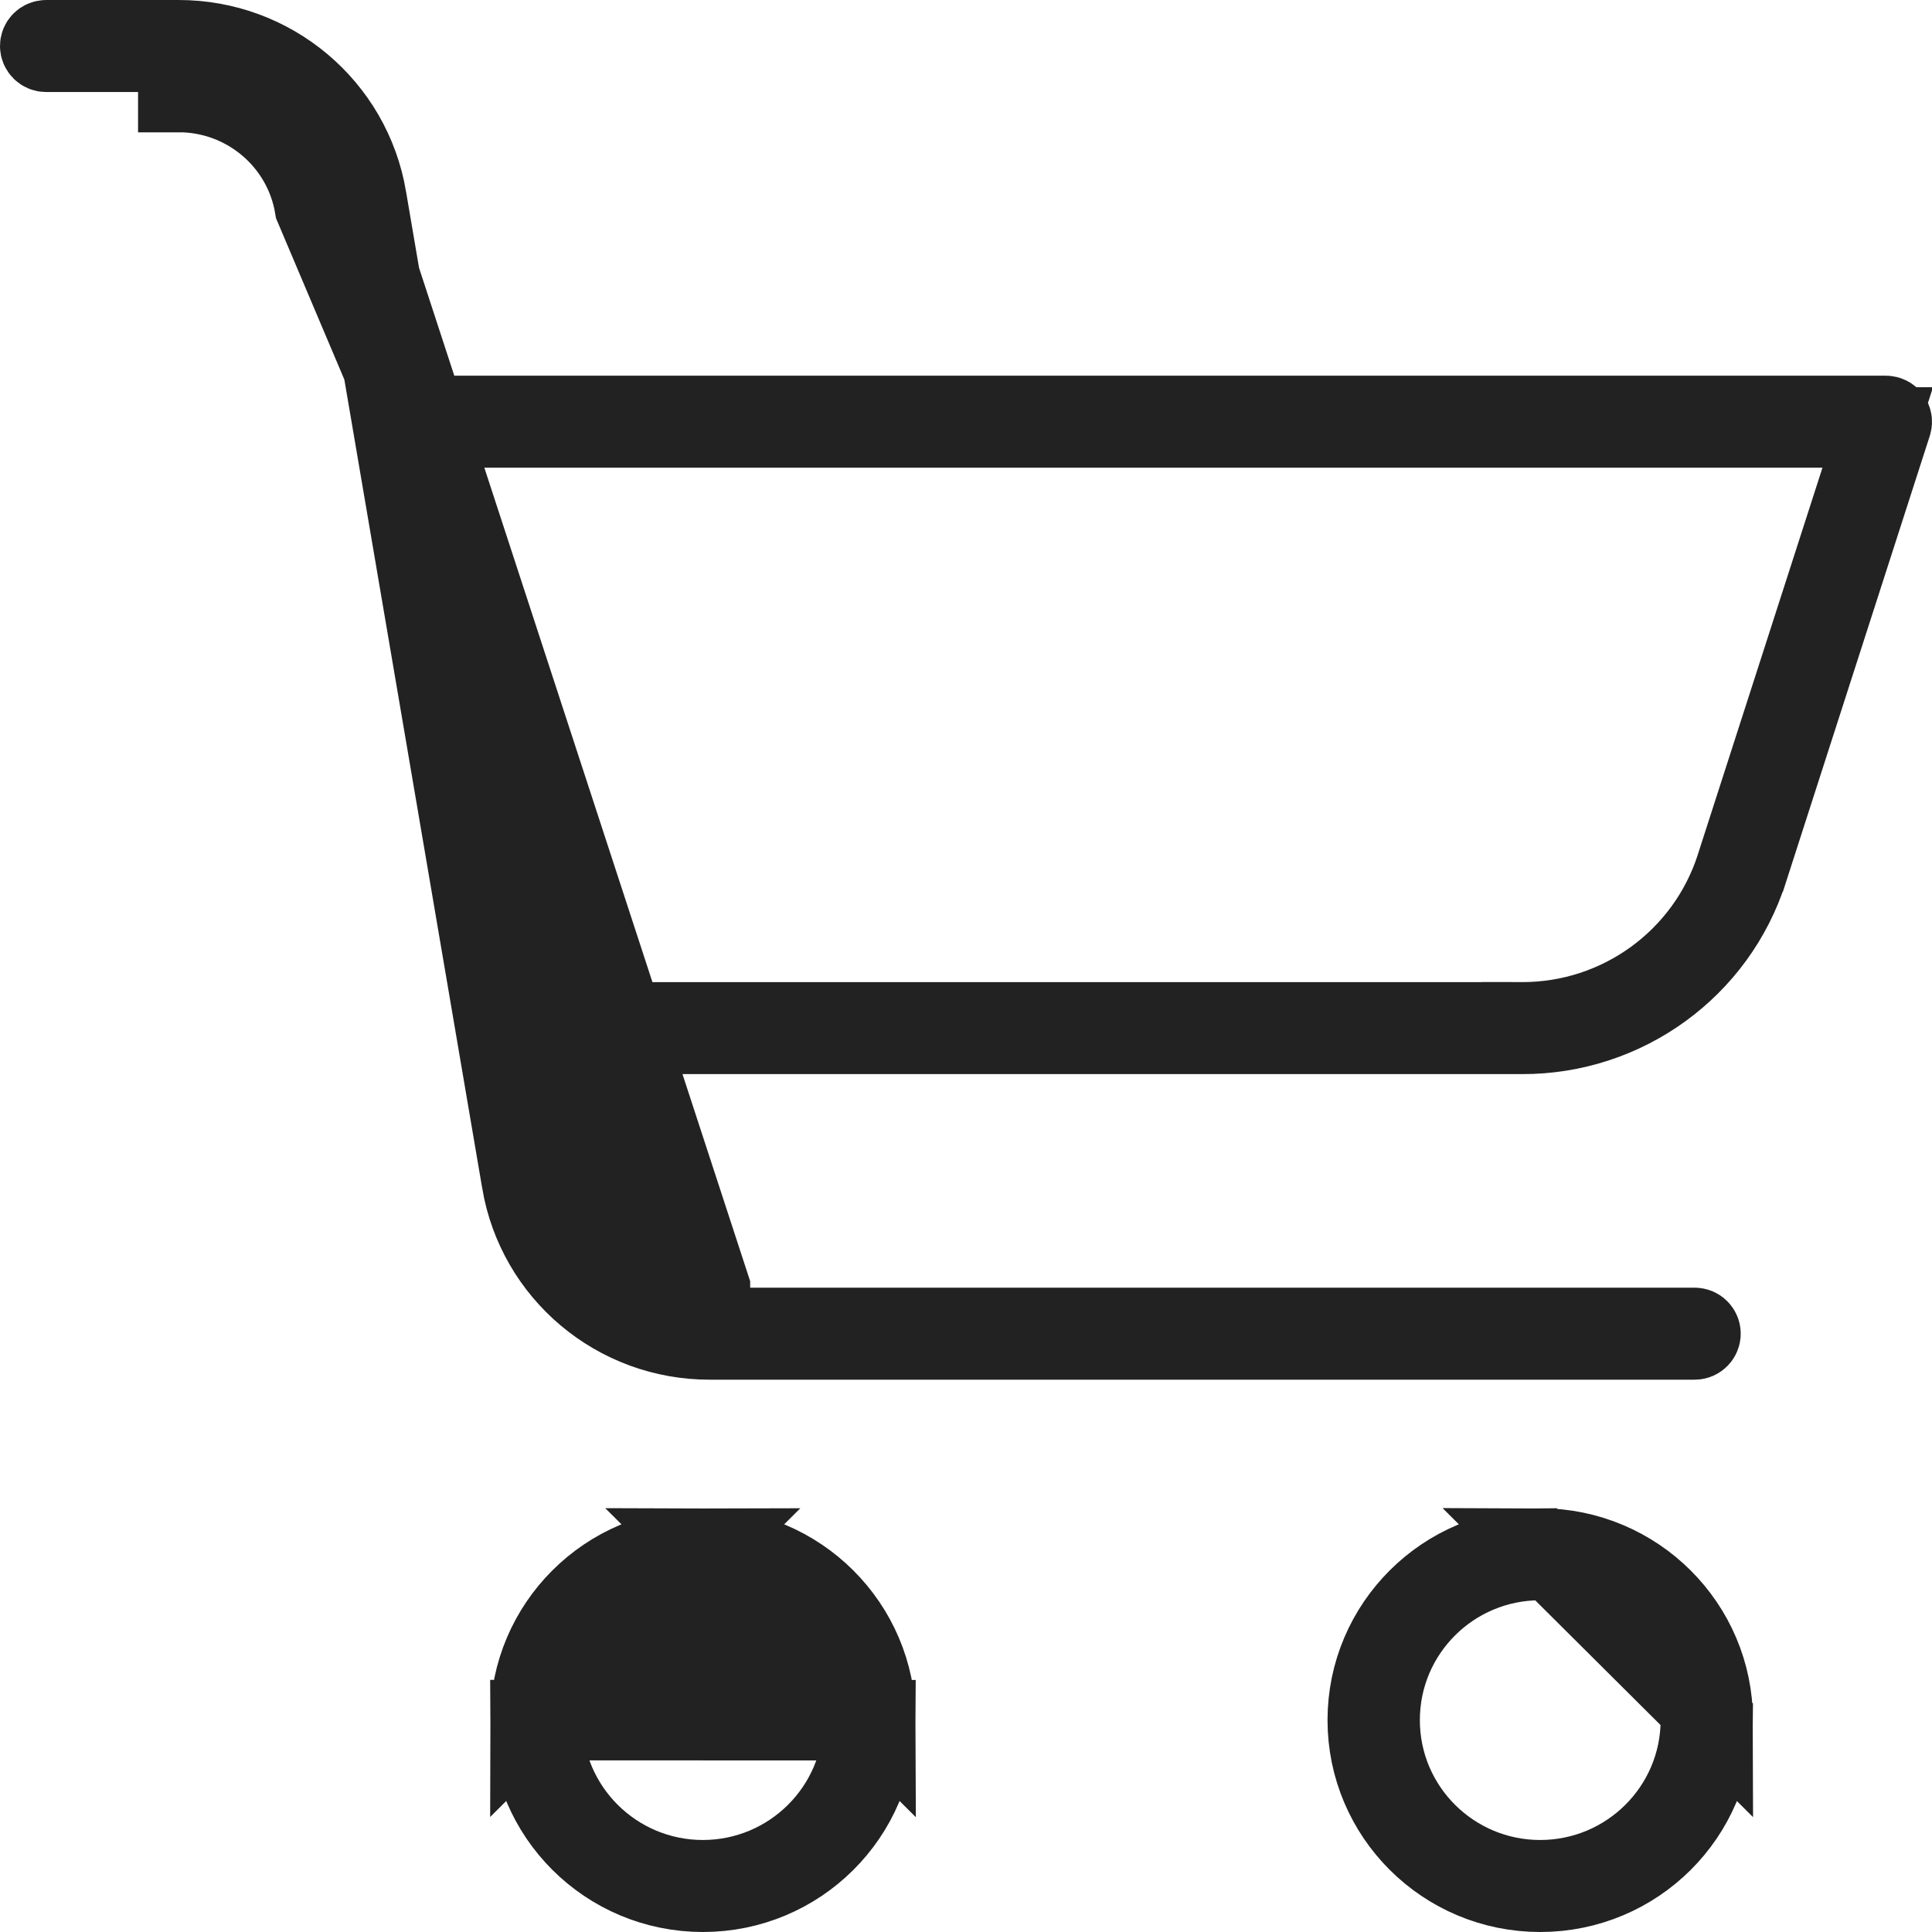
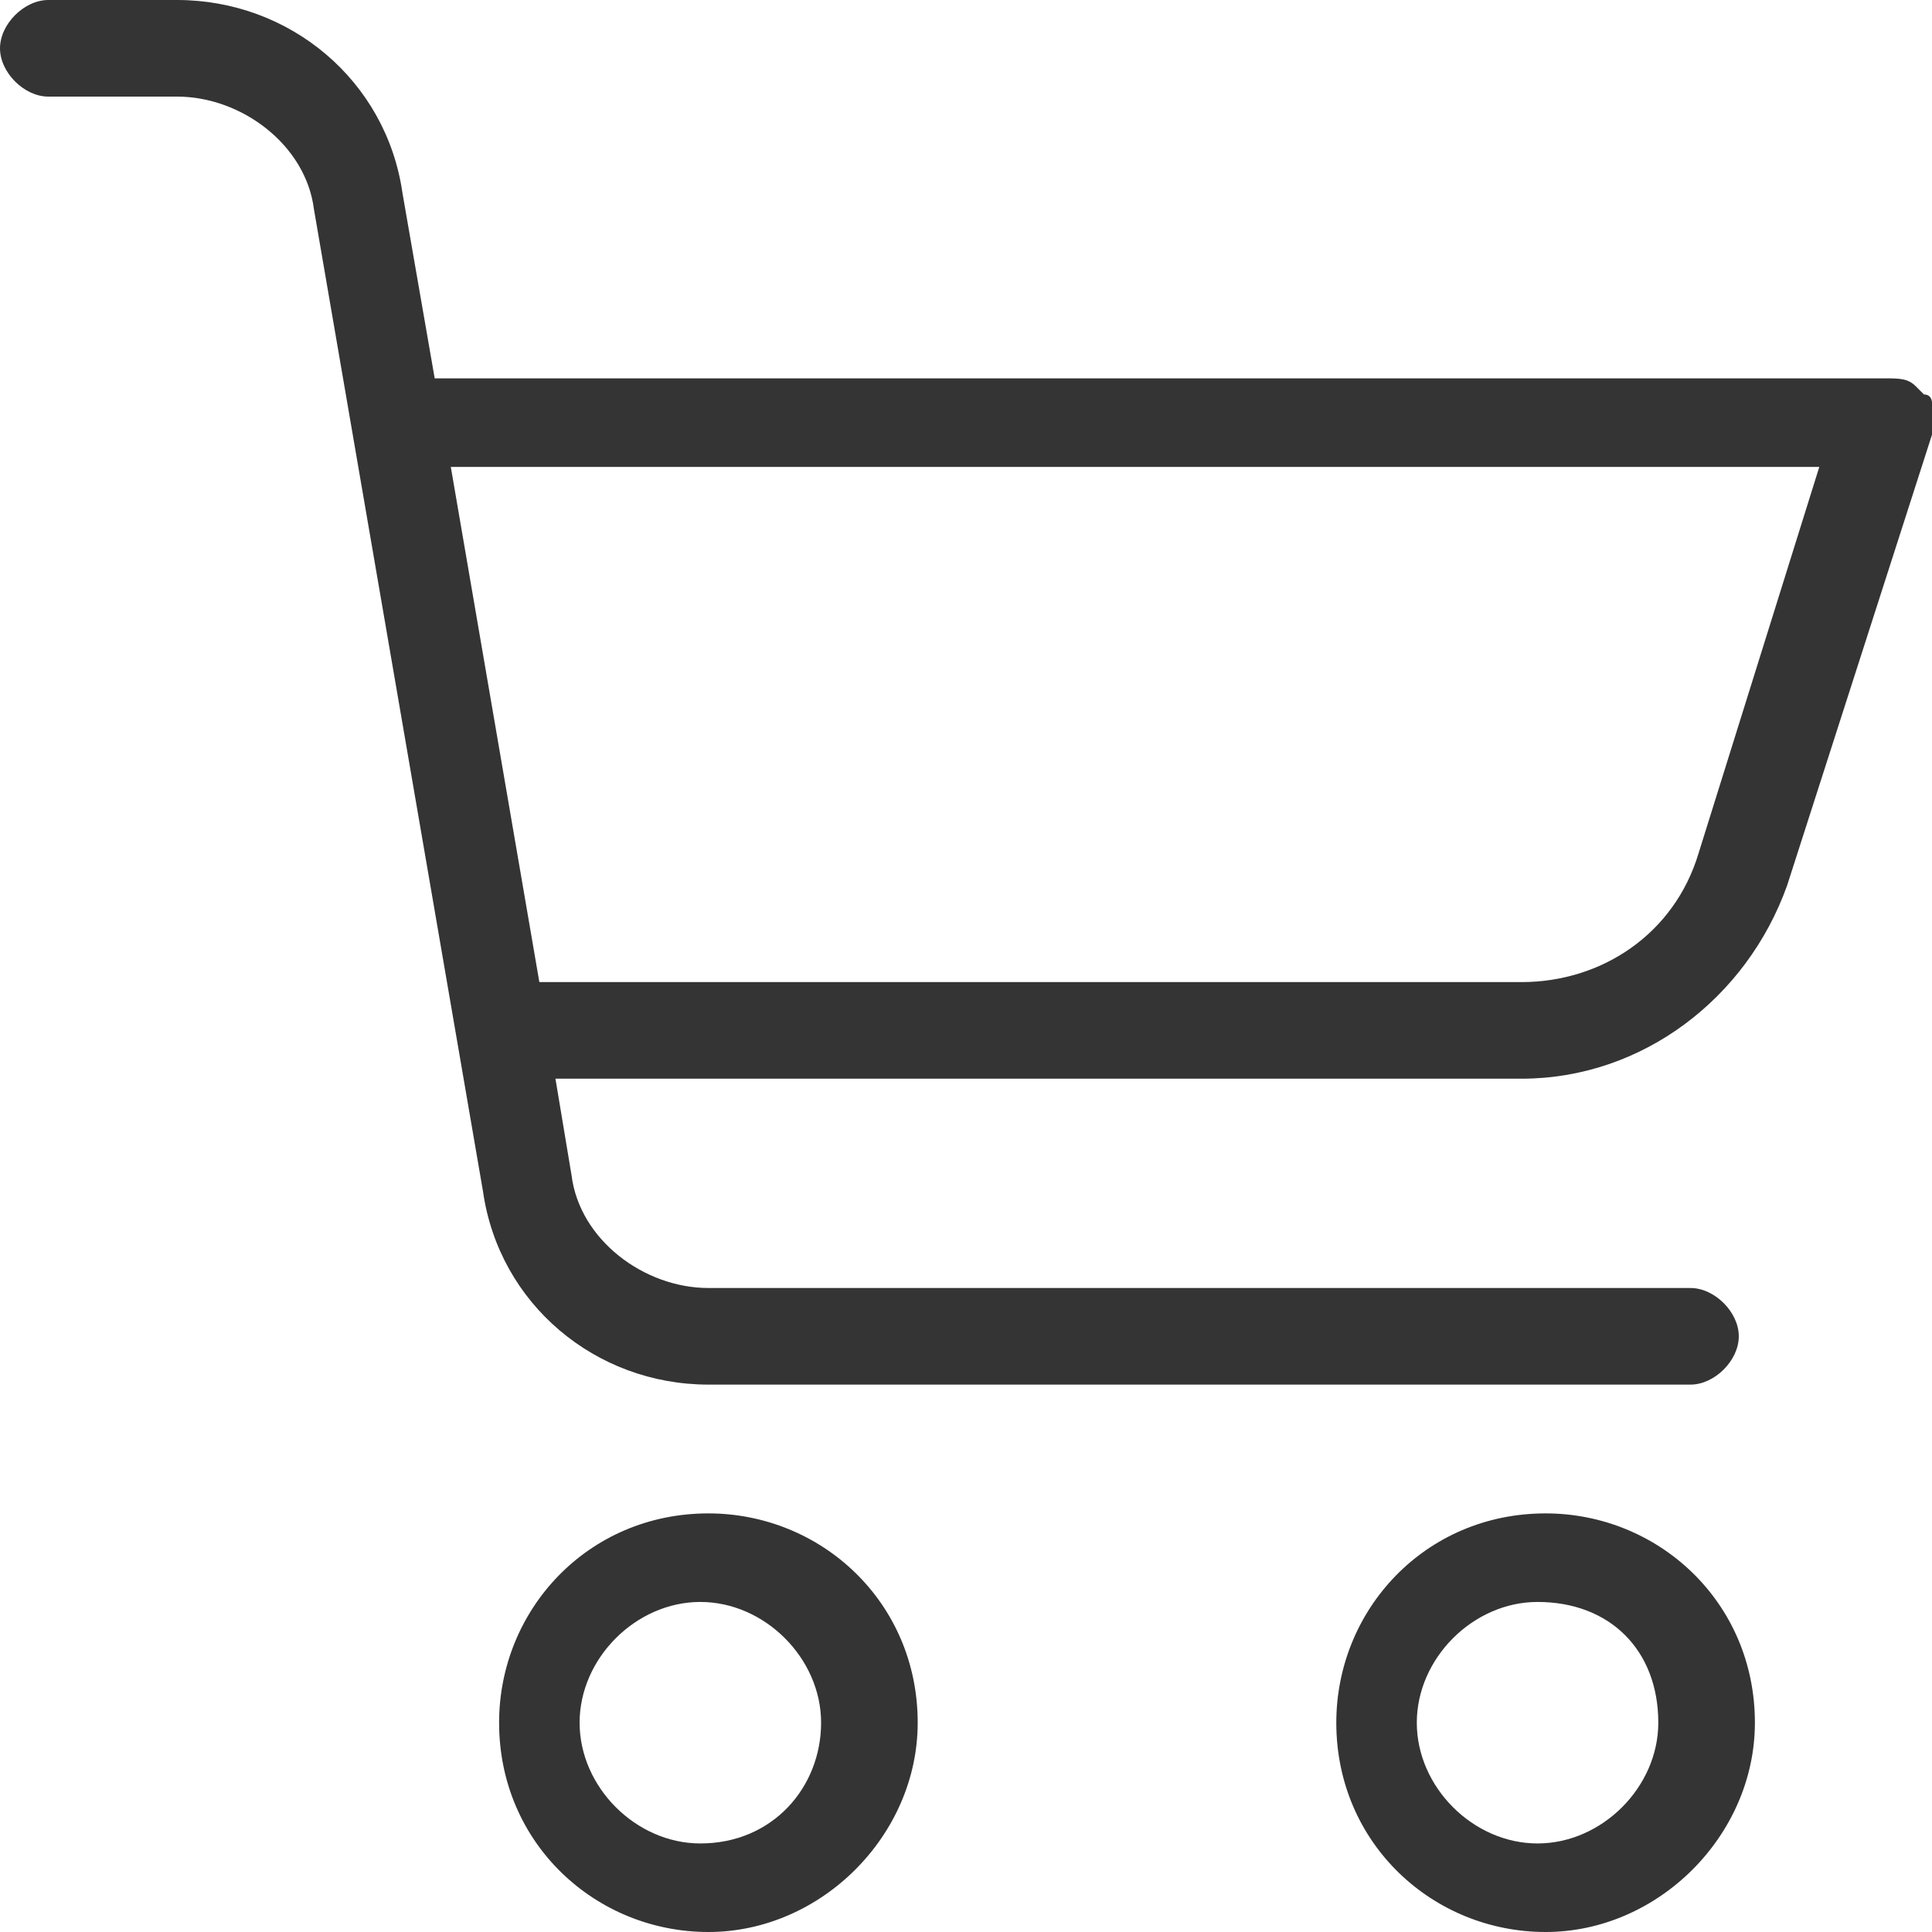
- <svg xmlns="http://www.w3.org/2000/svg" width="24" height="24" viewBox="0 0 24 24" fill="none">
-   <path d="M5.012 5.167L4.941 4.751L4.551 2.463L4.551 2.462C4.36 1.329 3.374 0.498 2.216 0.5L2.215 0.5L0.574 0.5C0.531 0.5 0.5 0.534 0.5 0.571C0.5 0.609 0.531 0.643 0.574 0.643H2.215H2.215V1.143C3.055 1.141 3.774 1.745 3.912 2.57L5.012 5.167ZM5.012 5.167H5.434M5.012 5.167H5.434M5.434 5.167H23.426C23.451 5.167 23.473 5.179 23.486 5.197C23.5 5.216 23.503 5.239 23.497 5.26L21.709 10.809L21.708 10.81C21.321 12.022 20.188 12.846 18.908 12.843H18.907H6.913H6.32M5.434 5.167L6.32 12.843M6.32 12.843L6.42 13.427M6.32 12.843L6.42 13.427M6.42 13.427L6.629 14.651C6.629 14.652 6.629 14.652 6.629 14.652L6.42 13.427ZM8.732 23.357H8.732C9.831 23.356 10.726 22.468 10.727 21.369V21.368C10.727 20.268 9.832 19.379 8.732 19.379C7.632 19.379 6.737 20.267 6.736 21.368V21.368C6.736 22.468 7.632 23.357 8.732 23.357ZM19.133 23.357H19.134C20.233 23.356 21.127 22.468 21.129 21.369V21.368C21.129 20.268 20.233 19.379 19.133 19.379C18.033 19.379 17.138 20.267 17.138 21.368C17.138 22.468 18.033 23.357 19.133 23.357ZM4.405 2.487C4.405 2.487 4.405 2.487 4.405 2.487L8.819 15.996V16.496H8.82H21.051C21.093 16.496 21.124 16.53 21.124 16.567C21.124 16.605 21.093 16.639 21.051 16.639L8.819 16.639L8.818 16.639C7.66 16.641 6.674 15.81 6.483 14.677L6.483 14.676L4.405 2.487ZM6.225 12.284L6.296 12.7H6.718L18.905 12.7L18.906 12.2V12.7H18.906C20.12 12.703 21.198 11.921 21.568 10.766C21.568 10.766 21.568 10.765 21.568 10.765L23.115 5.964L23.326 5.31H22.639H5.629H5.036L5.136 5.894L6.225 12.284ZM8.732 23.5C7.546 23.5 6.589 22.544 6.589 21.368L10.875 21.369C10.874 22.544 9.917 23.5 8.732 23.5ZM6.589 21.368C6.589 20.193 7.546 19.236 8.731 19.236L6.589 21.368ZM8.731 19.236C9.916 19.237 10.873 20.193 10.875 21.369L8.731 19.236ZM16.991 21.368C16.991 20.193 17.948 19.236 19.133 19.236L21.276 21.369C21.276 22.544 20.319 23.5 19.133 23.5C17.948 23.5 16.991 22.544 16.991 21.368ZM19.133 19.236C20.318 19.238 21.275 20.193 21.276 21.369L19.133 19.236Z" fill="#222222" stroke="#222222" />
+ <svg xmlns="http://www.w3.org/2000/svg" version="1.1" id="Layer_1" x="0px" y="0px" viewBox="0 0 24 24" style="enable-background:new 0 0 24 24;" xml:space="preserve">
+   <style type="text/css">
+ 	.st0{fill-rule:evenodd;clip-rule:evenodd;fill:#343434;}
+ </style>
+   <path class="st0" d="M6,14.8c0.2,1.4,1.4,2.4,2.8,2.4h12.2c0.3,0,0.6-0.3,0.6-0.6c0-0.3-0.3-0.6-0.6-0.6H8.8c-0.8,0-1.6-0.6-1.7-1.4  l-0.2-1.2h12c1.5,0,2.8-1,3.3-2.4L24,5.4c0-0.1,0-0.3,0-0.4c0,0,0-0.1-0.1-0.1c0,0-0.1-0.1-0.1-0.1c-0.1-0.1-0.2-0.1-0.4-0.1h-18  L5,2.4C4.8,1,3.6,0,2.2,0H0.6C0.3,0,0,0.3,0,0.6s0.3,0.6,0.6,0.6h1.6c0.8,0,1.6,0.6,1.7,1.4L6,14.8z M21.1,10.6l1.5-4.8h-17l1.1,6.4  h12.2C19.9,12.2,20.8,11.6,21.1,10.6z M11.4,21.4c0-1.5-1.2-2.6-2.6-2.6c-1.5,0-2.6,1.2-2.6,2.6c0,1.5,1.2,2.6,2.6,2.6  C10.2,24,11.4,22.8,11.4,21.4z M21.8,21.4c0-1.5-1.2-2.6-2.6-2.6c-1.5,0-2.6,1.2-2.6,2.6c0,1.5,1.2,2.6,2.6,2.6  C20.6,24,21.8,22.8,21.8,21.4z M8.7,22.9c-0.8,0-1.5-0.7-1.5-1.5c0-0.8,0.7-1.5,1.5-1.5c0.8,0,1.5,0.7,1.5,1.5  C10.2,22.2,9.6,22.9,8.7,22.9z M20.6,21.4c0,0.8-0.7,1.5-1.5,1.5c-0.8,0-1.5-0.7-1.5-1.5c0-0.8,0.7-1.5,1.5-1.5  C20,19.9,20.6,20.5,20.6,21.4z" />
</svg>
